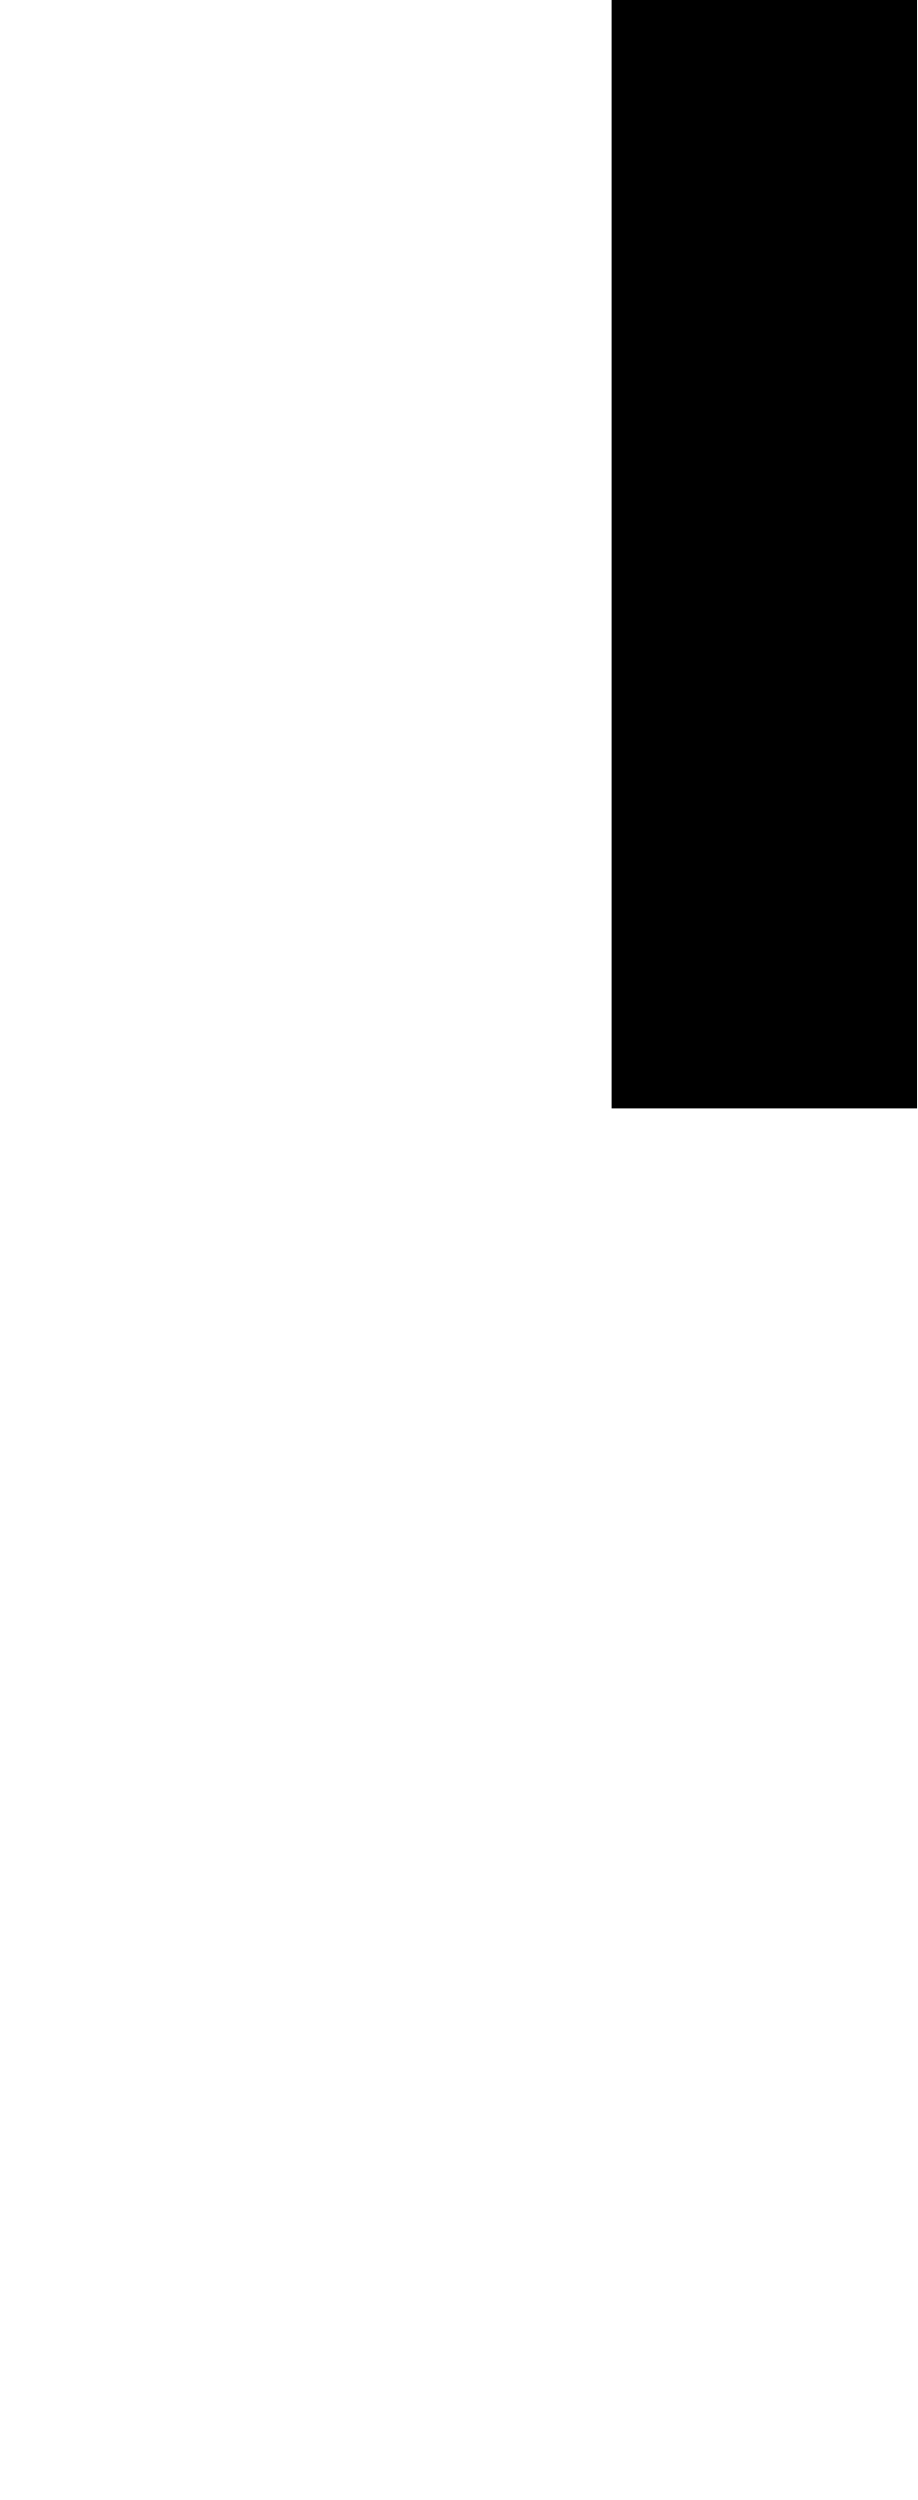
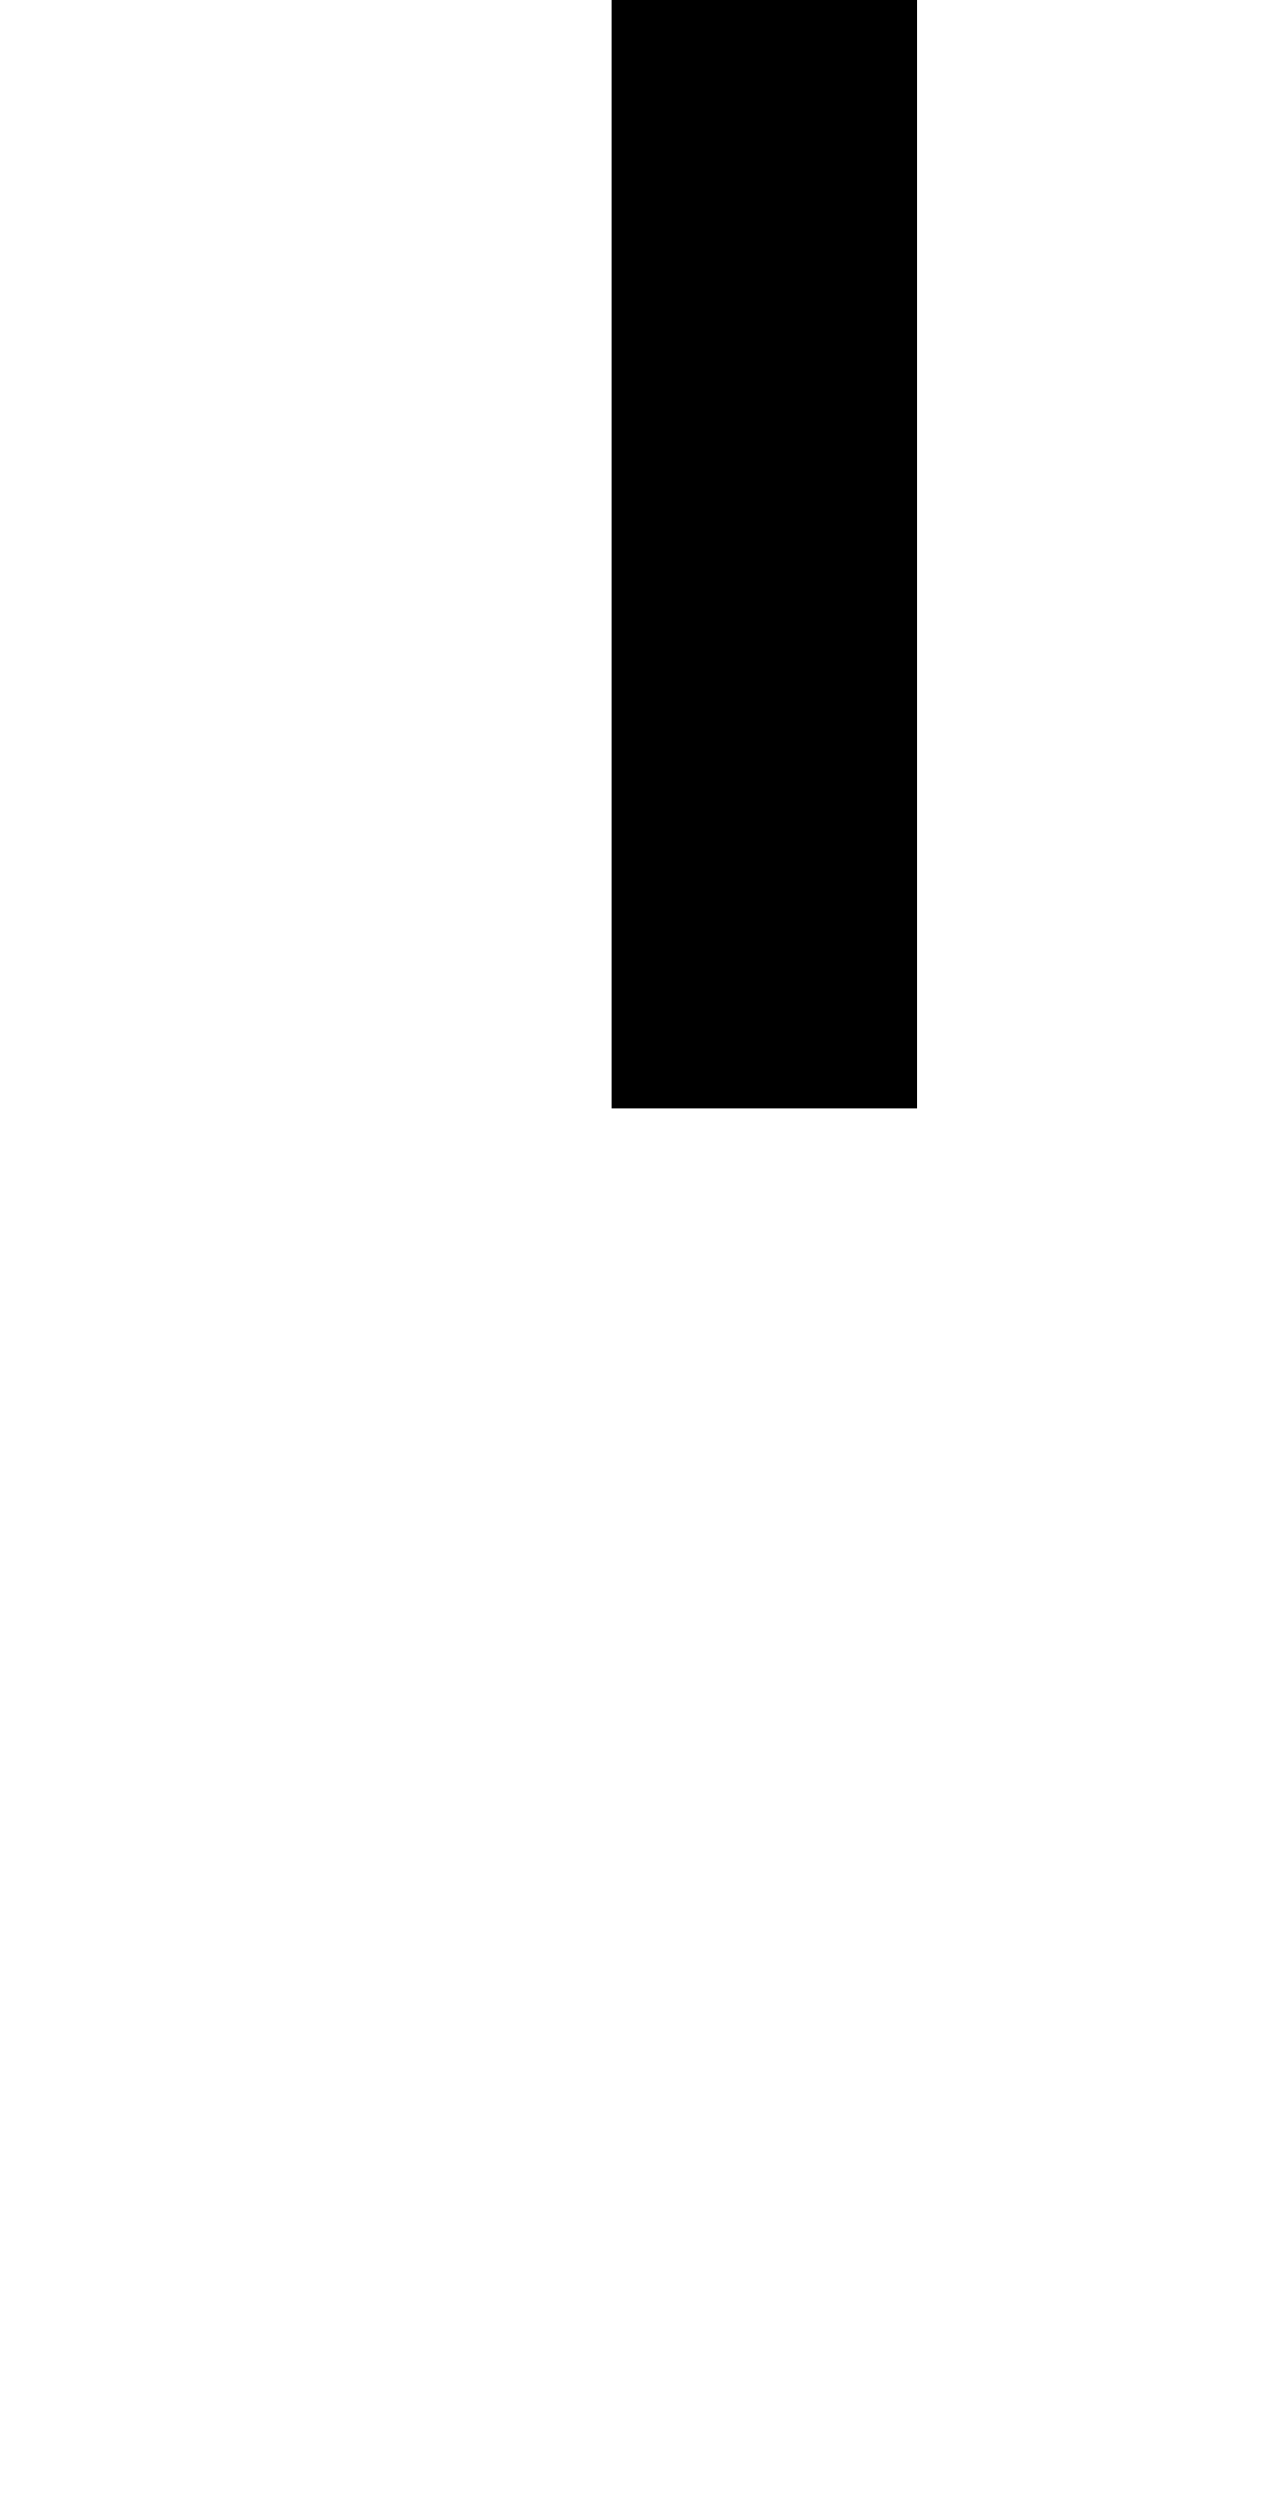
- <svg xmlns="http://www.w3.org/2000/svg" viewBox="0 29.33 13.18 35.93" data-asc="0.9052734375">
+ <svg xmlns="http://www.w3.org/2000/svg" viewBox="0 29.33 18.18 35.93" data-asc="0.9052734375">
  <g fill="#000000">
    <g fill="#000000" transform="translate(0, 0)">
      <path d="M13.18 45.26L8.79 45.26L8.79 17.26Q7.20 18.77 4.63 20.29Q2.05 21.80 0 22.56L0 18.31Q3.69 16.58 6.45 14.11Q9.20 11.65 10.35 9.33L13.18 9.33L13.18 45.26Z" />
    </g>
  </g>
</svg>
